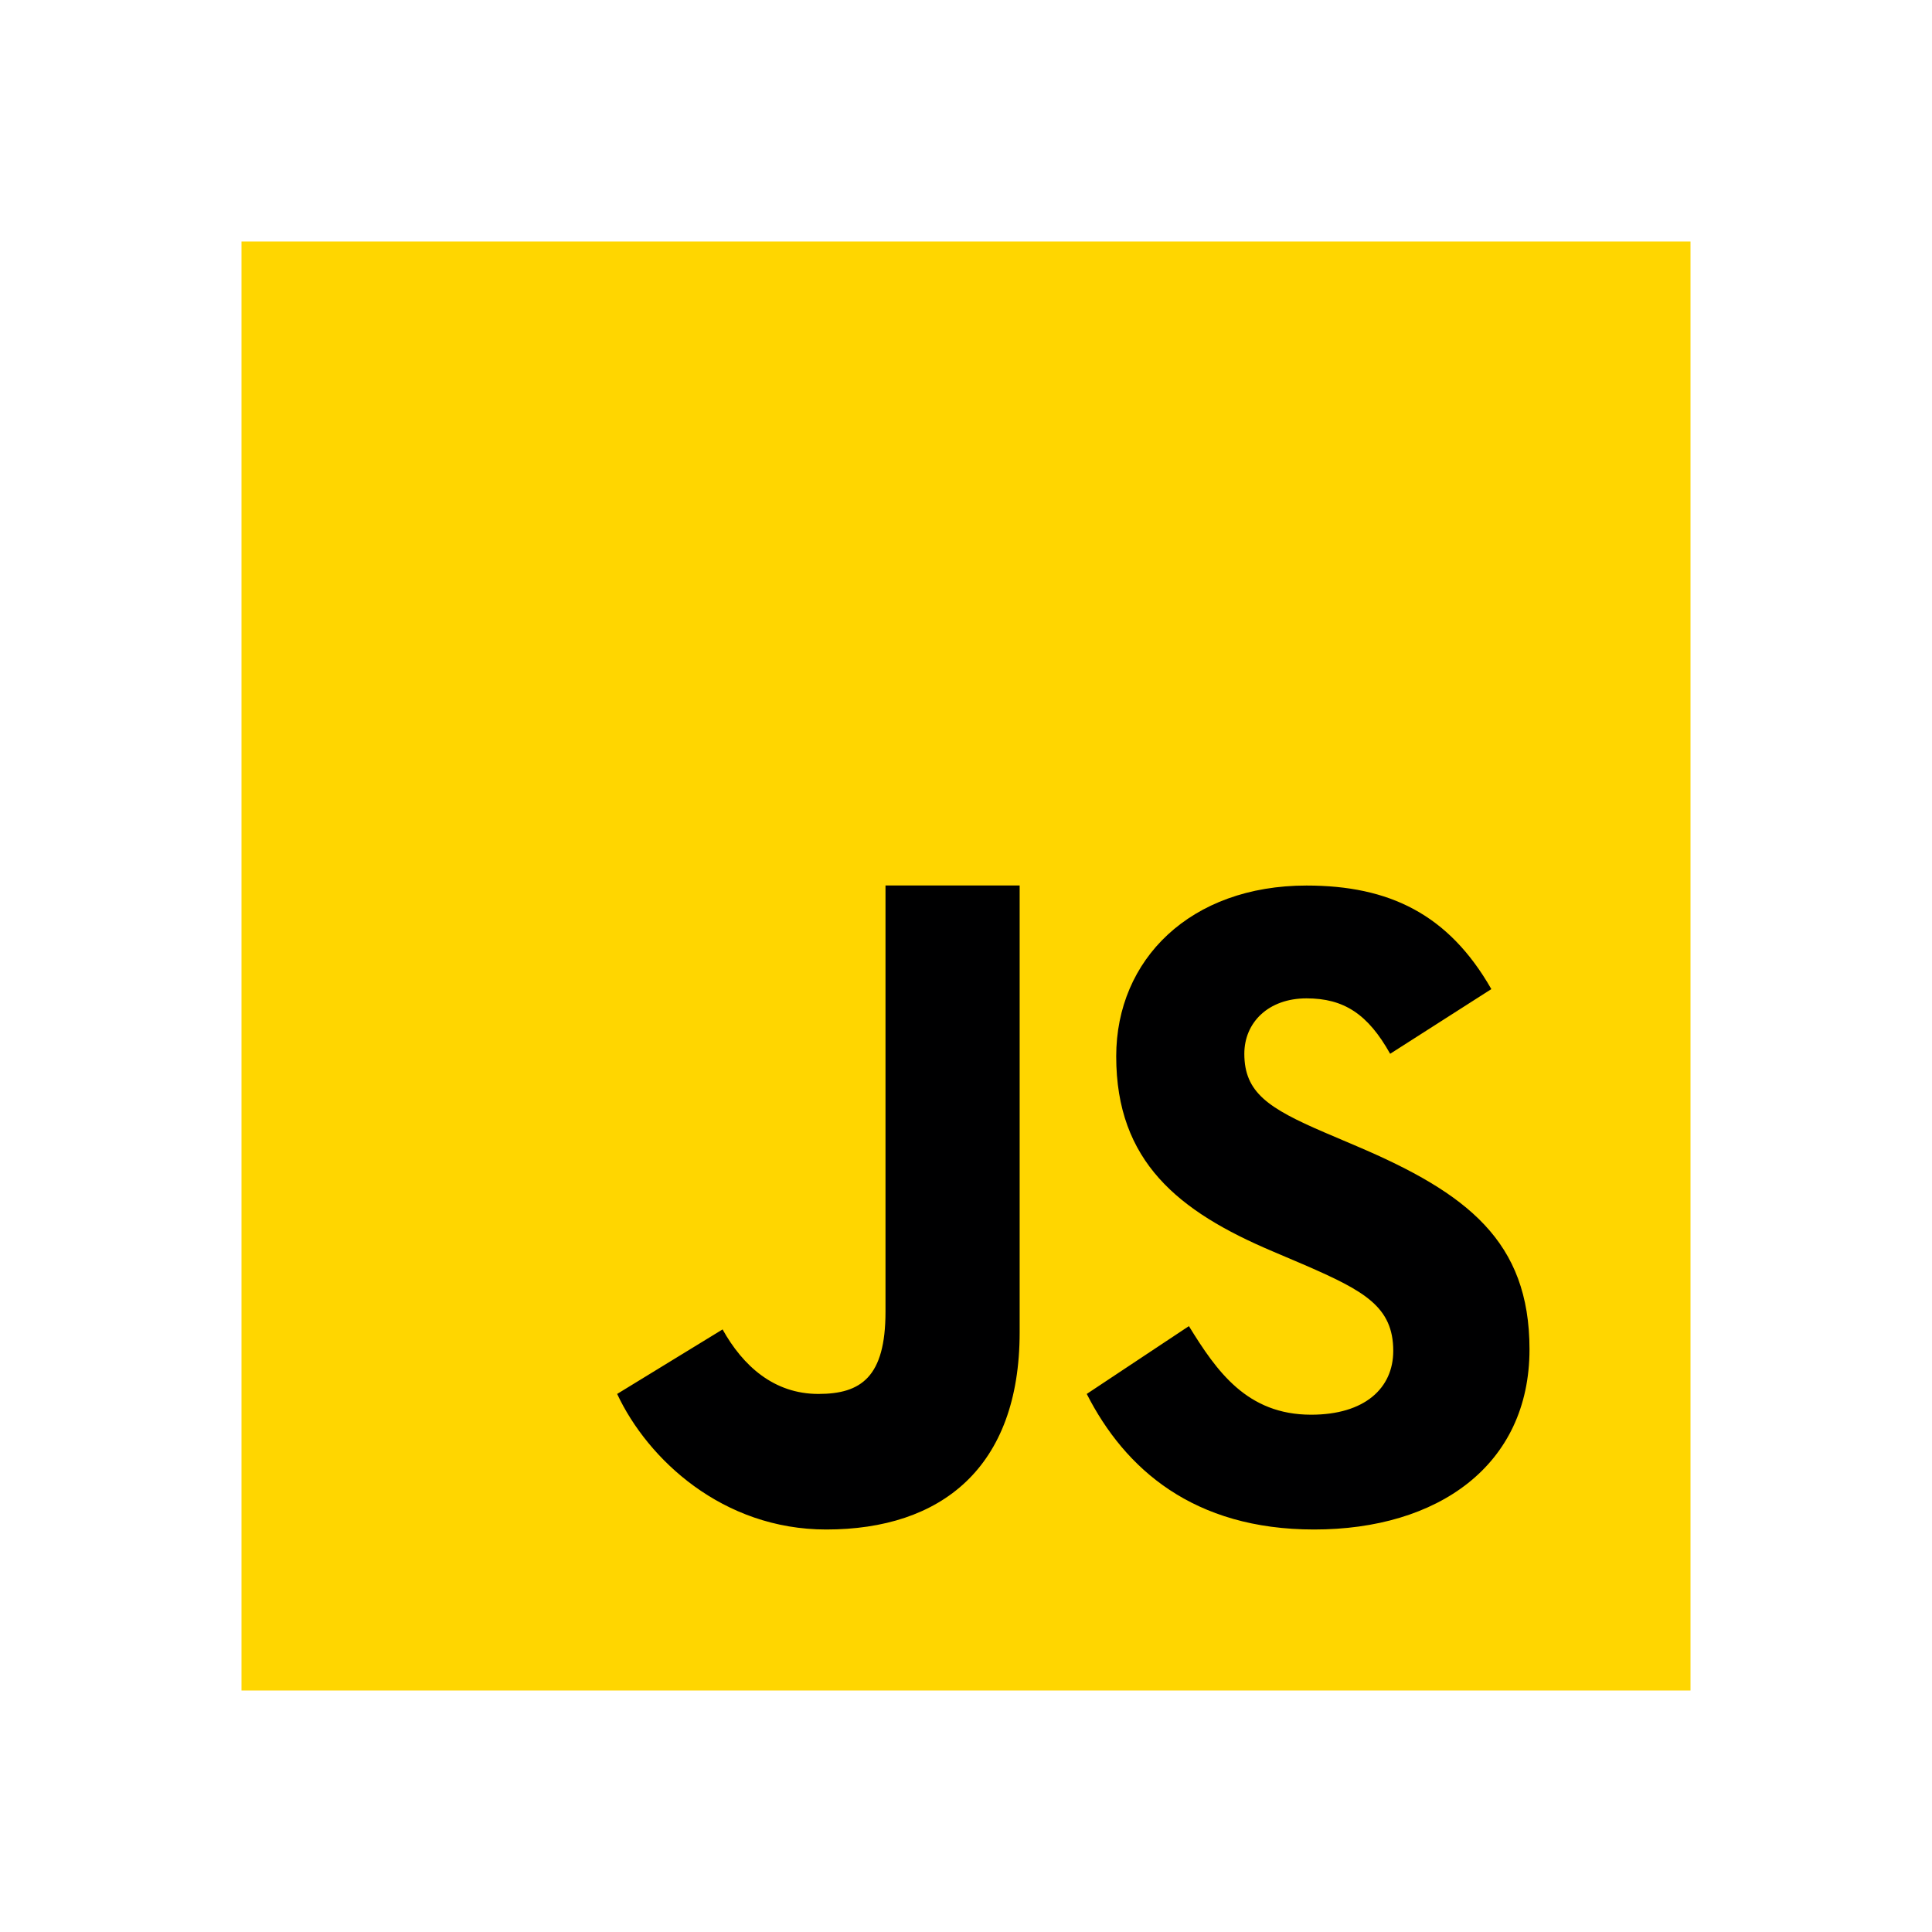
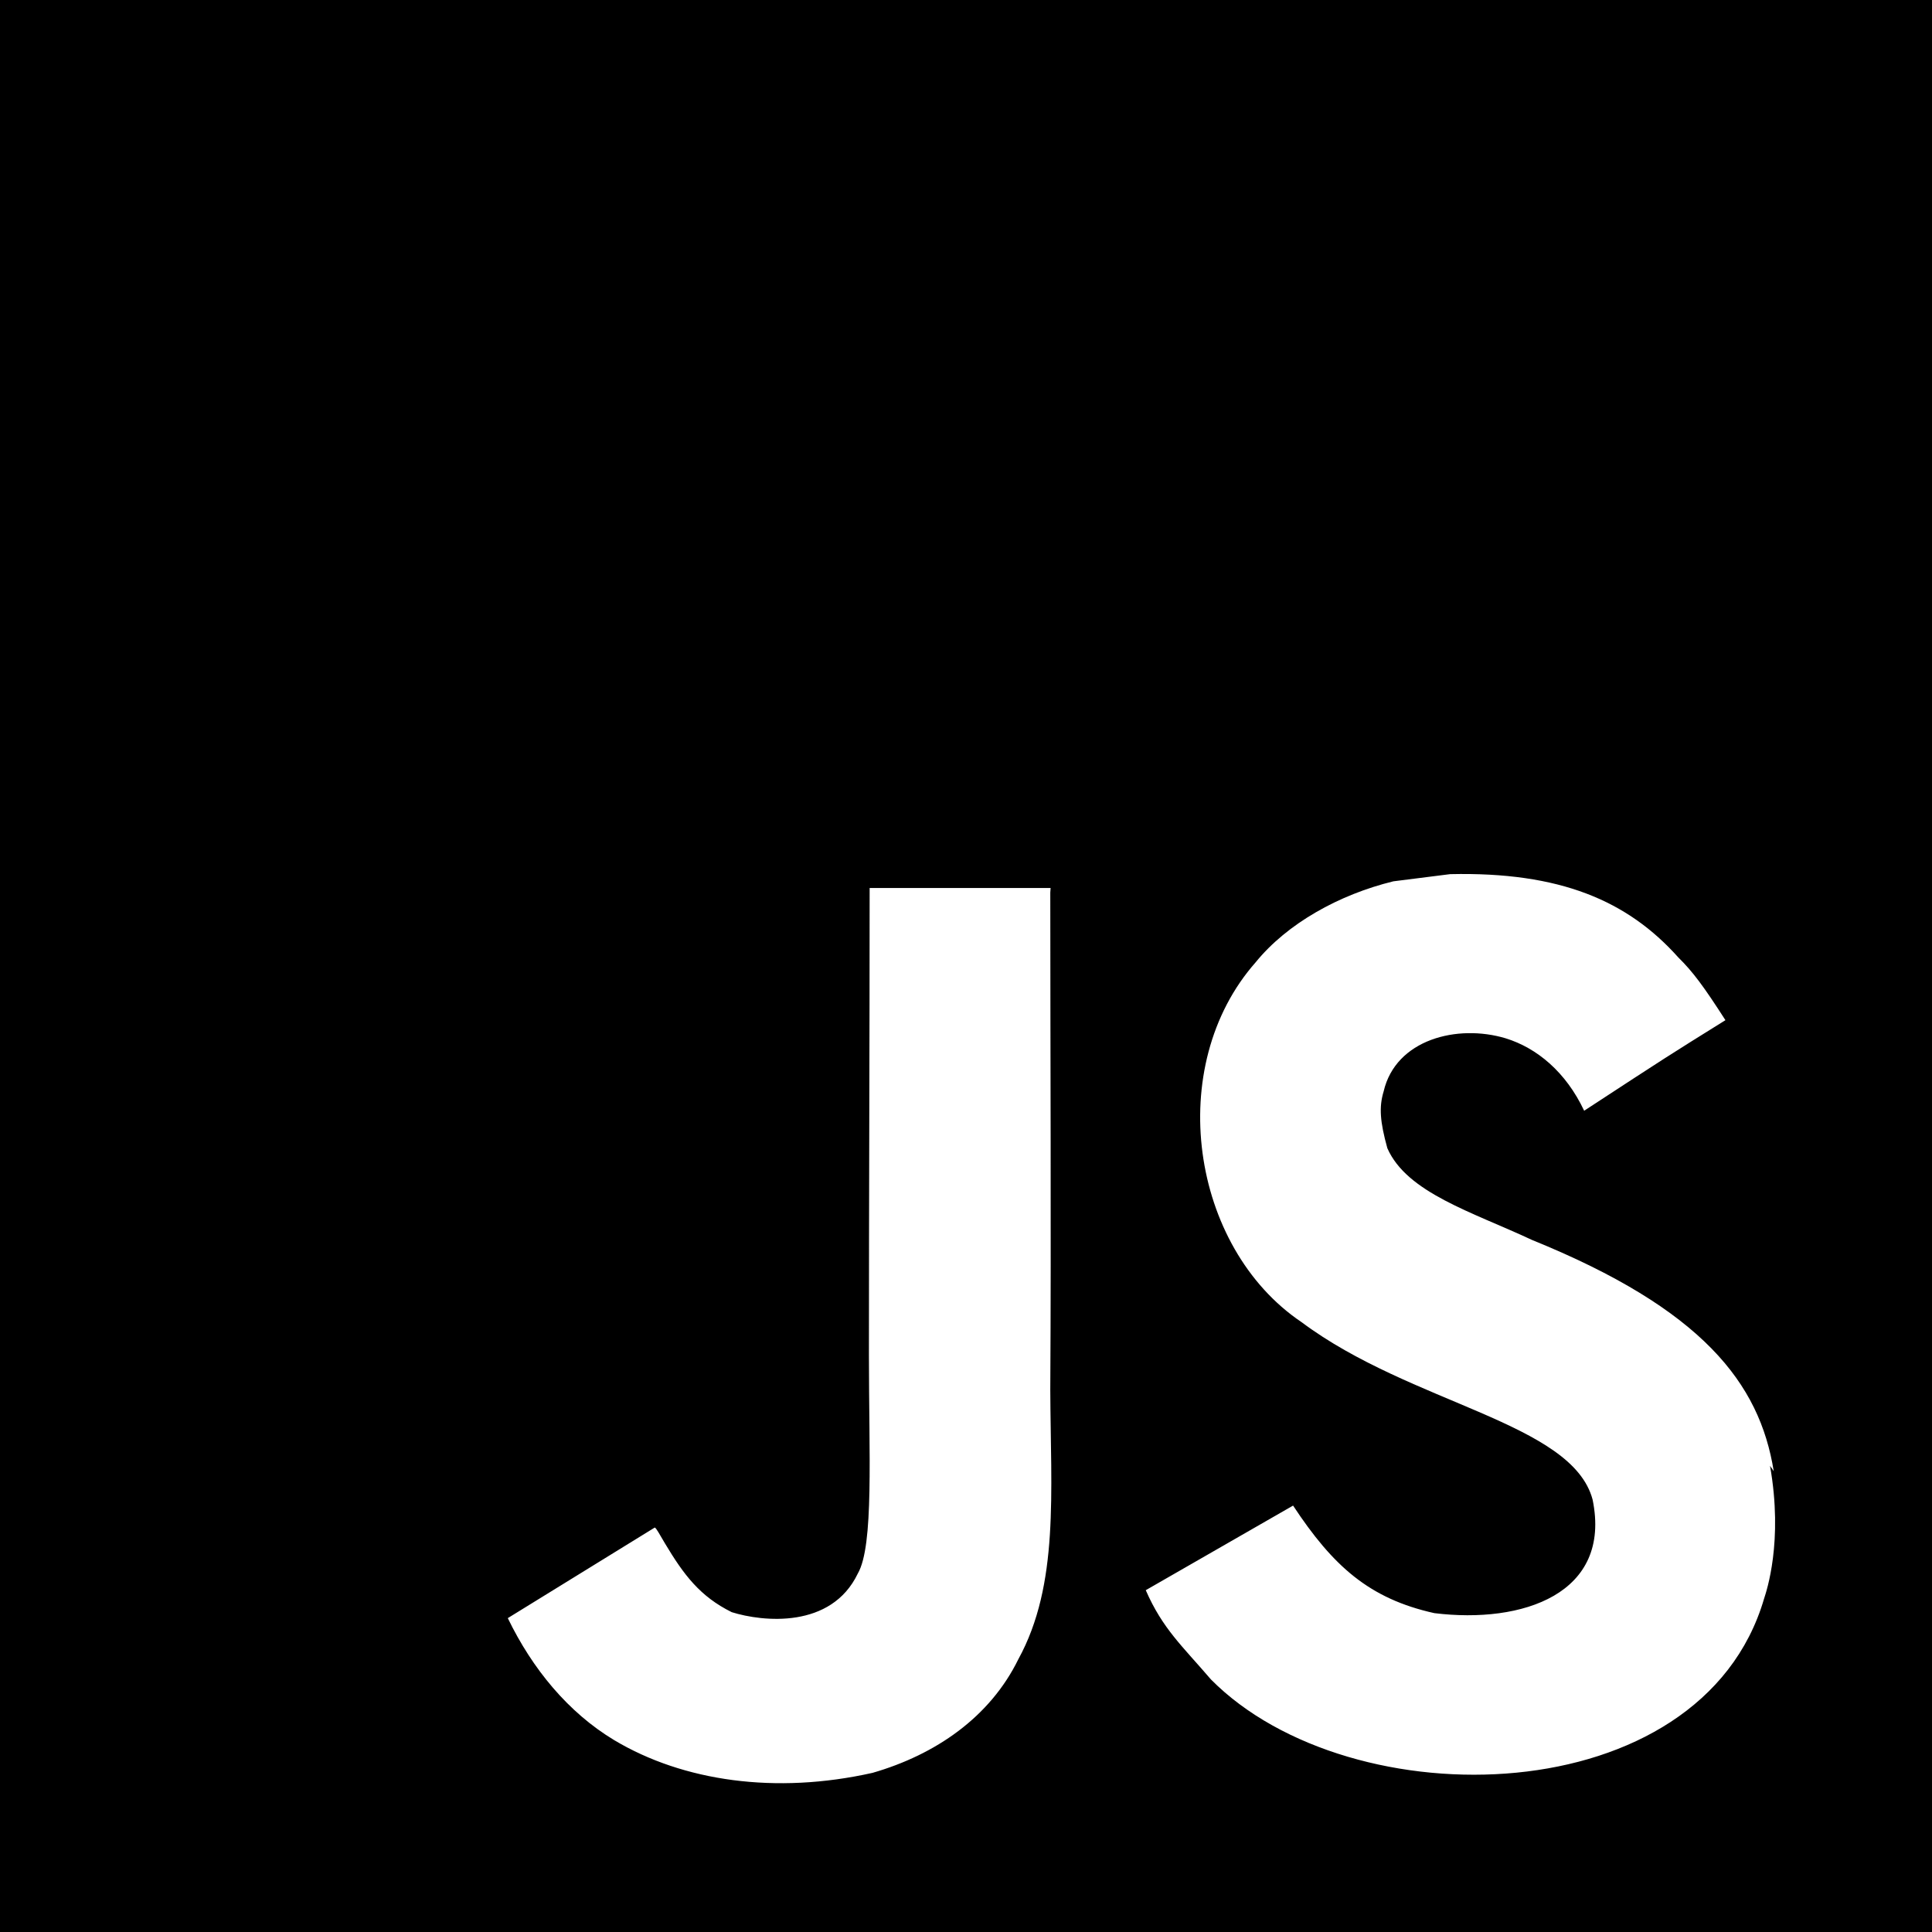
- <svg xmlns="http://www.w3.org/2000/svg" viewBox="0 0 48 48" width="300px" height="300px">
-   <path fill="#ffd600" d="M6,42V6h36v36H6z" />
-   <path fill="#000001" d="M29.538 32.947c.692 1.124 1.444 2.201 3.037 2.201 1.338 0 2.04-.665 2.04-1.585 0-1.101-.726-1.492-2.198-2.133l-.807-.344c-2.329-.988-3.878-2.226-3.878-4.841 0-2.41 1.845-4.244 4.728-4.244 2.053 0 3.528.711 4.592 2.573l-2.514 1.607c-.553-.988-1.151-1.377-2.078-1.377-.946 0-1.545.597-1.545 1.377 0 .964.6 1.354 1.985 1.951l.807.344C36.452 29.645 38 30.839 38 33.523 38 36.415 35.716 38 32.65 38c-2.999 0-4.702-1.505-5.65-3.368L29.538 32.947zM17.952 33.029c.506.906 1.275 1.603 2.381 1.603 1.058 0 1.667-.418 1.667-2.043V22h3.333v11.101c0 3.367-1.953 4.899-4.805 4.899-2.577 0-4.437-1.746-5.195-3.368L17.952 33.029z" />
+ <svg xmlns="http://www.w3.org/2000/svg" role="img" viewBox="0 0 24 24">
+   <path d="M0 0h24v24H0V0zm22.034 18.276c-.175-1.095-.888-2.015-3.003-2.873-.736-.345-1.554-.585-1.797-1.14-.091-.33-.105-.51-.046-.705.15-.646.915-.84 1.515-.66.39.12.75.42.976.9 1.034-.676 1.034-.676 1.755-1.125-.27-.42-.404-.601-.586-.78-.63-.705-1.469-1.065-2.834-1.034l-.705.089c-.676.165-1.32.525-1.71 1.005-1.14 1.291-.811 3.541.569 4.471 1.365 1.02 3.361 1.244 3.616 2.205.24 1.17-.87 1.545-1.966 1.41-.811-.18-1.26-.586-1.755-1.336l-1.83 1.051c.21.48.45.689.81 1.109 1.74 1.756 6.09 1.666 6.871-1.004.029-.09.24-.705.074-1.65l.046.067zm-8.983-7.245h-2.248c0 1.938-.009 3.864-.009 5.805 0 1.232.063 2.363-.138 2.711-.33.689-1.18.601-1.566.48-.396-.196-.597-.466-.83-.855-.063-.105-.11-.196-.127-.196l-1.825 1.125c.305.63.75 1.172 1.324 1.517.855.51 2.004.675 3.207.405.783-.226 1.458-.691 1.811-1.411.51-.93.402-2.07.397-3.346.012-2.054 0-4.109 0-6.179l.004-.056z" />
</svg>
